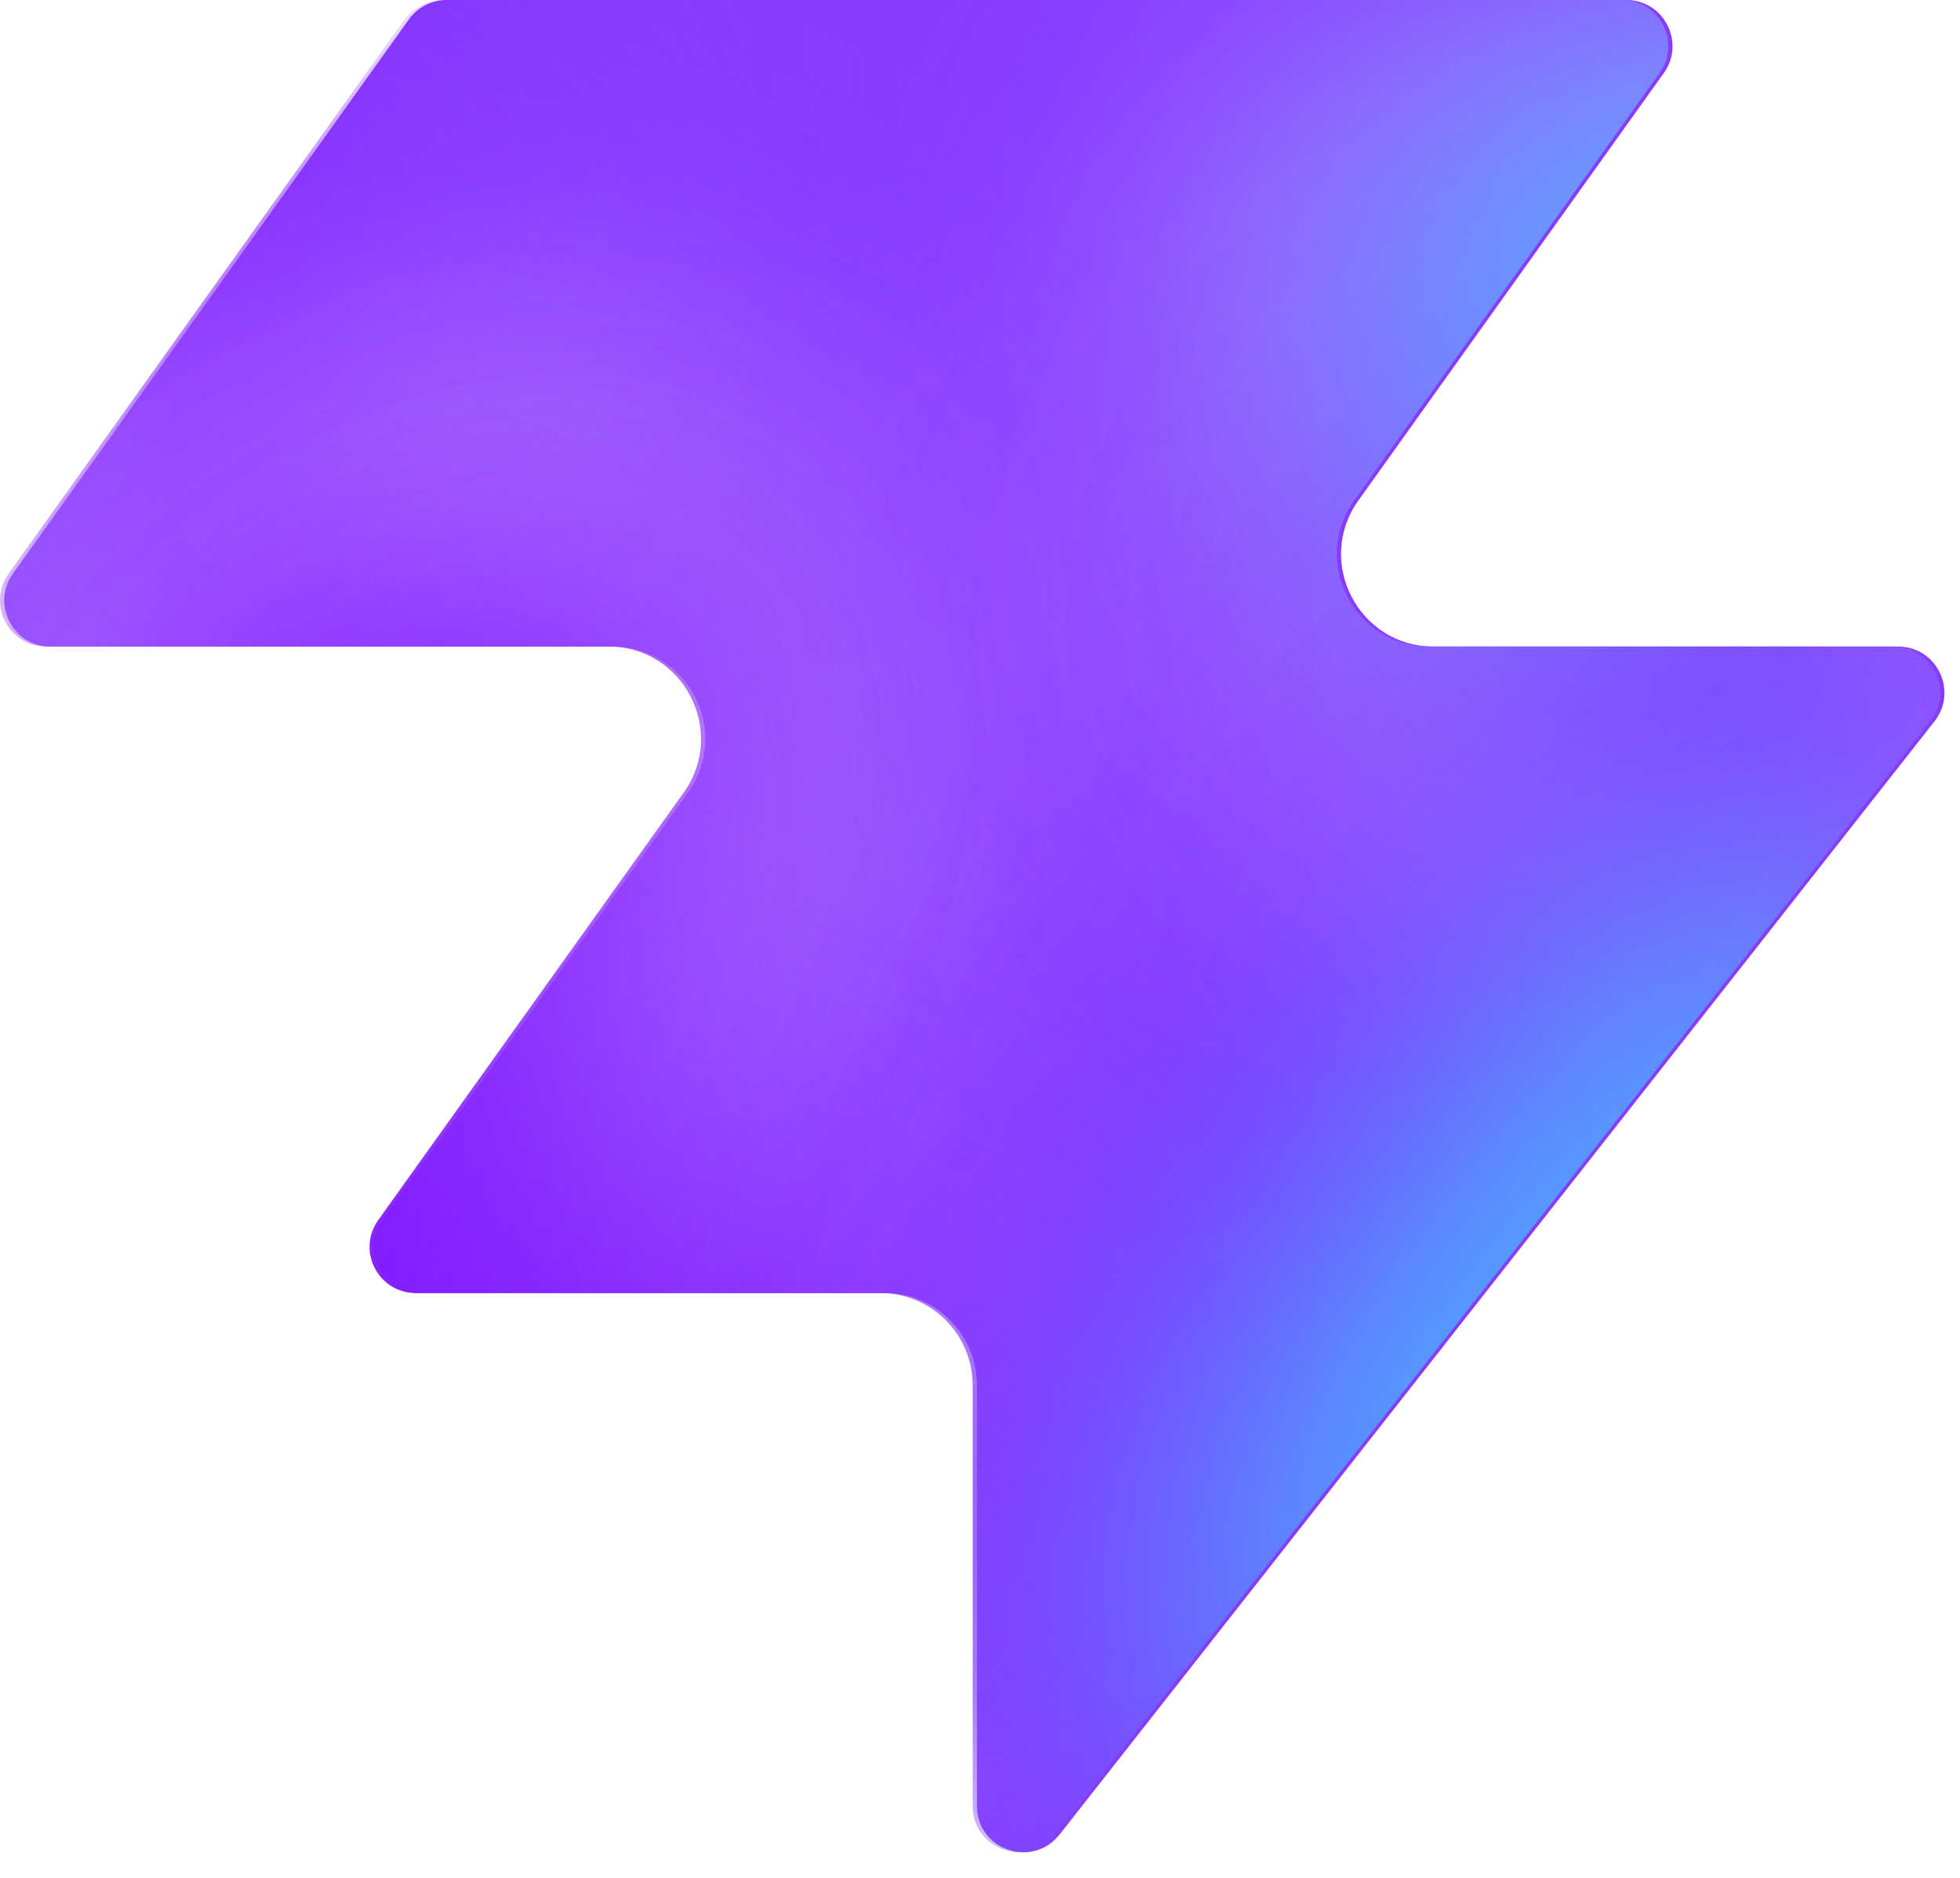
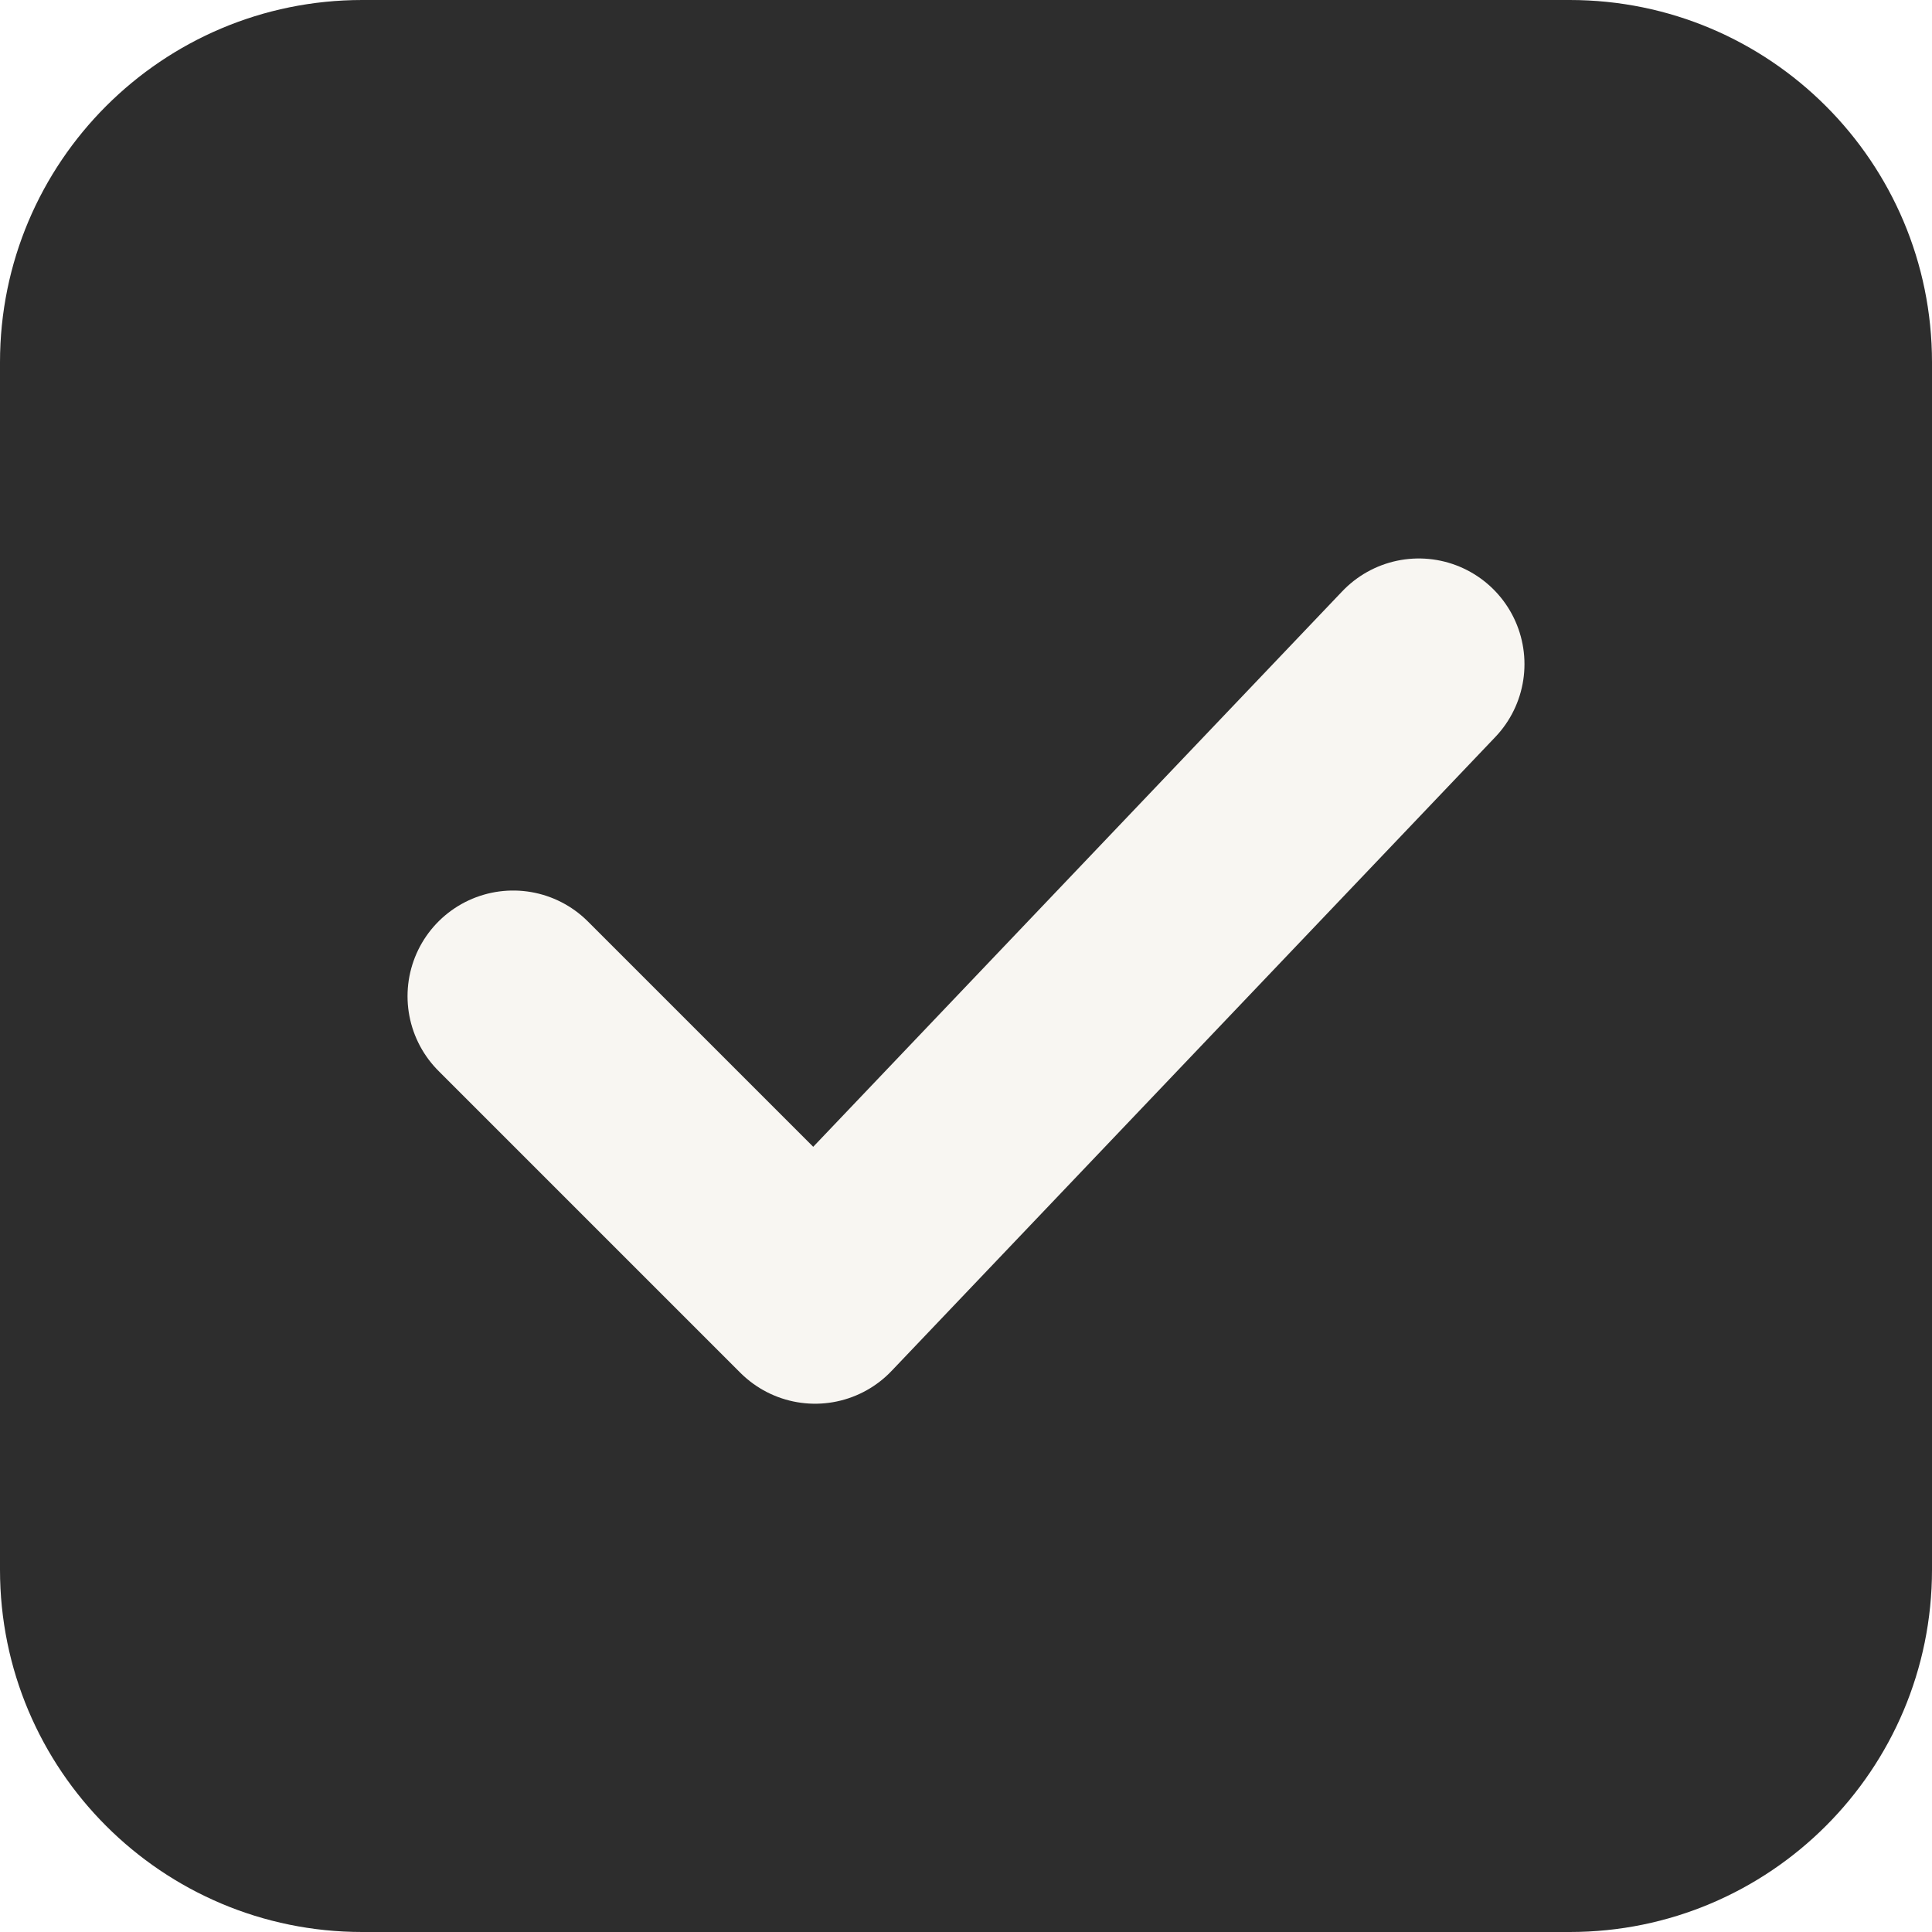
- <svg xmlns="http://www.w3.org/2000/svg" width="48" height="46" fill="none" viewBox="0 0 48 46">
-   <path fill="#863bff" d="M25.946 44.938c-.664.845-2.021.375-2.021-.698V33.937a2.26 2.26 0 0 0-2.262-2.262H10.287c-.92 0-1.456-1.04-.92-1.788l7.48-10.471c1.07-1.497 0-3.578-1.842-3.578H1.237c-.92 0-1.456-1.04-.92-1.788L10.013.474c.214-.297.556-.474.92-.474h28.894c.92 0 1.456 1.04.92 1.788l-7.48 10.471c-1.07 1.498 0 3.579 1.842 3.579h11.377c.943 0 1.473 1.088.89 1.83L25.947 44.94z" style="fill:#863bff;fill:color(display-p3 .525 .23 1);fill-opacity:1" />
-   <mask id="a" width="48" height="46" x="0" y="0" maskUnits="userSpaceOnUse" style="mask-type:alpha">
-     <path fill="#000" d="M25.842 44.938c-.664.844-2.021.375-2.021-.698V33.937a2.26 2.26 0 0 0-2.262-2.262H10.183c-.92 0-1.456-1.04-.92-1.788l7.48-10.471c1.07-1.498 0-3.579-1.842-3.579H1.133c-.92 0-1.456-1.04-.92-1.787L9.91.473c.214-.297.556-.474.92-.474h28.894c.92 0 1.456 1.04.92 1.788l-7.48 10.471c-1.07 1.498 0 3.578 1.842 3.578h11.377c.943 0 1.473 1.088.89 1.832L25.843 44.94z" style="fill:#000;fill-opacity:1" />
-   </mask>
-   <g mask="url(#a)">
-     <g filter="url(#b)">
-       <ellipse cx="5.508" cy="14.704" fill="#ede6ff" rx="5.508" ry="14.704" style="fill:#ede6ff;fill:color(display-p3 .927 .903 1);fill-opacity:1" transform="matrix(.00324 1 1 -.00324 -4.47 31.516)" />
-     </g>
-     <g filter="url(#c)">
-       <ellipse cx="10.399" cy="29.851" fill="#ede6ff" rx="10.399" ry="29.851" style="fill:#ede6ff;fill:color(display-p3 .927 .903 1);fill-opacity:1" transform="matrix(.00324 1 1 -.00324 -39.328 7.883)" />
-     </g>
-     <g filter="url(#d)">
-       <ellipse cx="5.508" cy="30.487" fill="#7e14ff" rx="5.508" ry="30.487" style="fill:#7e14ff;fill:color(display-p3 .492 .077 1);fill-opacity:1" transform="rotate(89.814 -25.913 -14.639)scale(1 -1)" />
-     </g>
-     <g filter="url(#e)">
-       <ellipse cx="5.508" cy="30.599" fill="#7e14ff" rx="5.508" ry="30.599" style="fill:#7e14ff;fill:color(display-p3 .492 .077 1);fill-opacity:1" transform="rotate(89.814 -32.644 -3.334)scale(1 -1)" />
-     </g>
-     <g filter="url(#f)">
-       <ellipse cx="5.508" cy="30.599" fill="#7e14ff" rx="5.508" ry="30.599" style="fill:#7e14ff;fill:color(display-p3 .492 .077 1);fill-opacity:1" transform="matrix(.00324 1 1 -.00324 -34.34 30.47)" />
-     </g>
-     <g filter="url(#g)">
-       <ellipse cx="14.072" cy="22.078" fill="#ede6ff" rx="14.072" ry="22.078" style="fill:#ede6ff;fill:color(display-p3 .927 .903 1);fill-opacity:1" transform="rotate(93.35 24.506 48.493)scale(-1 1)" />
-     </g>
-     <g filter="url(#h)">
-       <ellipse cx="3.47" cy="21.501" fill="#7e14ff" rx="3.47" ry="21.501" style="fill:#7e14ff;fill:color(display-p3 .492 .077 1);fill-opacity:1" transform="rotate(89.009 28.708 47.59)scale(-1 1)" />
-     </g>
-     <g filter="url(#i)">
-       <ellipse cx="3.47" cy="21.501" fill="#7e14ff" rx="3.47" ry="21.501" style="fill:#7e14ff;fill:color(display-p3 .492 .077 1);fill-opacity:1" transform="rotate(89.009 28.708 47.59)scale(-1 1)" />
-     </g>
-     <g filter="url(#j)">
-       <ellipse cx=".387" cy="8.972" fill="#7e14ff" rx="4.407" ry="29.108" style="fill:#7e14ff;fill:color(display-p3 .492 .077 1);fill-opacity:1" transform="rotate(39.51 .387 8.972)" />
-     </g>
-     <g filter="url(#k)">
-       <ellipse cx="47.523" cy="-6.092" fill="#7e14ff" rx="4.407" ry="29.108" style="fill:#7e14ff;fill:color(display-p3 .492 .077 1);fill-opacity:1" transform="rotate(37.892 47.523 -6.092)" />
-     </g>
-     <g filter="url(#l)">
-       <ellipse cx="41.412" cy="6.333" fill="#47bfff" rx="5.971" ry="9.665" style="fill:#47bfff;fill:color(display-p3 .28 .748 1);fill-opacity:1" transform="rotate(37.892 41.412 6.333)" />
-     </g>
-     <g filter="url(#m)">
-       <ellipse cx="-1.879" cy="38.332" fill="#7e14ff" rx="4.407" ry="29.108" style="fill:#7e14ff;fill:color(display-p3 .492 .077 1);fill-opacity:1" transform="rotate(37.892 -1.88 38.332)" />
-     </g>
-     <g filter="url(#n)">
-       <ellipse cx="-1.879" cy="38.332" fill="#7e14ff" rx="4.407" ry="29.108" style="fill:#7e14ff;fill:color(display-p3 .492 .077 1);fill-opacity:1" transform="rotate(37.892 -1.88 38.332)" />
-     </g>
-     <g filter="url(#o)">
-       <ellipse cx="35.651" cy="29.907" fill="#7e14ff" rx="4.407" ry="29.108" style="fill:#7e14ff;fill:color(display-p3 .492 .077 1);fill-opacity:1" transform="rotate(37.892 35.651 29.907)" />
-     </g>
-     <g filter="url(#p)">
-       <ellipse cx="38.418" cy="32.4" fill="#47bfff" rx="5.971" ry="15.297" style="fill:#47bfff;fill:color(display-p3 .28 .748 1);fill-opacity:1" transform="rotate(37.892 38.418 32.4)" />
-     </g>
-   </g>
-   <defs>
-     <filter id="b" width="60.045" height="41.654" x="-19.77" y="16.149" color-interpolation-filters="sRGB" filterUnits="userSpaceOnUse">
-       <feFlood flood-opacity="0" result="BackgroundImageFix" />
-       <feBlend in="SourceGraphic" in2="BackgroundImageFix" result="shape" />
-       <feGaussianBlur result="effect1_foregroundBlur_2002_17158" stdDeviation="7.659" />
-     </filter>
-     <filter id="c" width="90.34" height="51.437" x="-54.613" y="-7.533" color-interpolation-filters="sRGB" filterUnits="userSpaceOnUse">
-       <feFlood flood-opacity="0" result="BackgroundImageFix" />
-       <feBlend in="SourceGraphic" in2="BackgroundImageFix" result="shape" />
-       <feGaussianBlur result="effect1_foregroundBlur_2002_17158" stdDeviation="7.659" />
-     </filter>
-     <filter id="d" width="79.355" height="29.4" x="-49.64" y="2.03" color-interpolation-filters="sRGB" filterUnits="userSpaceOnUse">
-       <feFlood flood-opacity="0" result="BackgroundImageFix" />
-       <feBlend in="SourceGraphic" in2="BackgroundImageFix" result="shape" />
-       <feGaussianBlur result="effect1_foregroundBlur_2002_17158" stdDeviation="4.596" />
-     </filter>
-     <filter id="e" width="79.579" height="29.4" x="-45.045" y="20.029" color-interpolation-filters="sRGB" filterUnits="userSpaceOnUse">
-       <feFlood flood-opacity="0" result="BackgroundImageFix" />
-       <feBlend in="SourceGraphic" in2="BackgroundImageFix" result="shape" />
-       <feGaussianBlur result="effect1_foregroundBlur_2002_17158" stdDeviation="4.596" />
-     </filter>
-     <filter id="f" width="79.579" height="29.4" x="-43.513" y="21.178" color-interpolation-filters="sRGB" filterUnits="userSpaceOnUse">
-       <feFlood flood-opacity="0" result="BackgroundImageFix" />
-       <feBlend in="SourceGraphic" in2="BackgroundImageFix" result="shape" />
-       <feGaussianBlur result="effect1_foregroundBlur_2002_17158" stdDeviation="4.596" />
-     </filter>
-     <filter id="g" width="74.749" height="58.852" x="15.756" y="-17.901" color-interpolation-filters="sRGB" filterUnits="userSpaceOnUse">
-       <feFlood flood-opacity="0" result="BackgroundImageFix" />
-       <feBlend in="SourceGraphic" in2="BackgroundImageFix" result="shape" />
-       <feGaussianBlur result="effect1_foregroundBlur_2002_17158" stdDeviation="7.659" />
-     </filter>
-     <filter id="h" width="61.377" height="25.362" x="23.548" y="2.284" color-interpolation-filters="sRGB" filterUnits="userSpaceOnUse">
-       <feFlood flood-opacity="0" result="BackgroundImageFix" />
-       <feBlend in="SourceGraphic" in2="BackgroundImageFix" result="shape" />
-       <feGaussianBlur result="effect1_foregroundBlur_2002_17158" stdDeviation="4.596" />
-     </filter>
-     <filter id="i" width="61.377" height="25.362" x="23.548" y="2.284" color-interpolation-filters="sRGB" filterUnits="userSpaceOnUse">
-       <feFlood flood-opacity="0" result="BackgroundImageFix" />
-       <feBlend in="SourceGraphic" in2="BackgroundImageFix" result="shape" />
-       <feGaussianBlur result="effect1_foregroundBlur_2002_17158" stdDeviation="4.596" />
-     </filter>
-     <filter id="j" width="56.045" height="63.649" x="-27.636" y="-22.853" color-interpolation-filters="sRGB" filterUnits="userSpaceOnUse">
-       <feFlood flood-opacity="0" result="BackgroundImageFix" />
-       <feBlend in="SourceGraphic" in2="BackgroundImageFix" result="shape" />
-       <feGaussianBlur result="effect1_foregroundBlur_2002_17158" stdDeviation="4.596" />
-     </filter>
-     <filter id="k" width="54.814" height="64.646" x="20.116" y="-38.415" color-interpolation-filters="sRGB" filterUnits="userSpaceOnUse">
-       <feFlood flood-opacity="0" result="BackgroundImageFix" />
-       <feBlend in="SourceGraphic" in2="BackgroundImageFix" result="shape" />
-       <feGaussianBlur result="effect1_foregroundBlur_2002_17158" stdDeviation="4.596" />
-     </filter>
-     <filter id="l" width="33.541" height="35.313" x="24.641" y="-11.323" color-interpolation-filters="sRGB" filterUnits="userSpaceOnUse">
-       <feFlood flood-opacity="0" result="BackgroundImageFix" />
-       <feBlend in="SourceGraphic" in2="BackgroundImageFix" result="shape" />
-       <feGaussianBlur result="effect1_foregroundBlur_2002_17158" stdDeviation="4.596" />
-     </filter>
-     <filter id="m" width="54.814" height="64.646" x="-29.286" y="6.009" color-interpolation-filters="sRGB" filterUnits="userSpaceOnUse">
-       <feFlood flood-opacity="0" result="BackgroundImageFix" />
-       <feBlend in="SourceGraphic" in2="BackgroundImageFix" result="shape" />
-       <feGaussianBlur result="effect1_foregroundBlur_2002_17158" stdDeviation="4.596" />
-     </filter>
-     <filter id="n" width="54.814" height="64.646" x="-29.286" y="6.009" color-interpolation-filters="sRGB" filterUnits="userSpaceOnUse">
-       <feFlood flood-opacity="0" result="BackgroundImageFix" />
-       <feBlend in="SourceGraphic" in2="BackgroundImageFix" result="shape" />
-       <feGaussianBlur result="effect1_foregroundBlur_2002_17158" stdDeviation="4.596" />
-     </filter>
-     <filter id="o" width="54.814" height="64.646" x="8.244" y="-2.416" color-interpolation-filters="sRGB" filterUnits="userSpaceOnUse">
-       <feFlood flood-opacity="0" result="BackgroundImageFix" />
-       <feBlend in="SourceGraphic" in2="BackgroundImageFix" result="shape" />
-       <feGaussianBlur result="effect1_foregroundBlur_2002_17158" stdDeviation="4.596" />
-     </filter>
-     <filter id="p" width="39.409" height="43.623" x="18.713" y="10.588" color-interpolation-filters="sRGB" filterUnits="userSpaceOnUse">
-       <feFlood flood-opacity="0" result="BackgroundImageFix" />
-       <feBlend in="SourceGraphic" in2="BackgroundImageFix" result="shape" />
-       <feGaussianBlur result="effect1_foregroundBlur_2002_17158" stdDeviation="4.596" />
-     </filter>
-   </defs>
+ <svg xmlns="http://www.w3.org/2000/svg" viewBox="0 0 32 32">
+   <rect width="32" height="32" rx="6" fill="#2d2d2d" />
+   <path d="M8.5 16.5l5 5L23.5 11" fill="none" stroke="#f8f6f2" stroke-width="3.5" stroke-linecap="round" stroke-linejoin="round" />
</svg>
